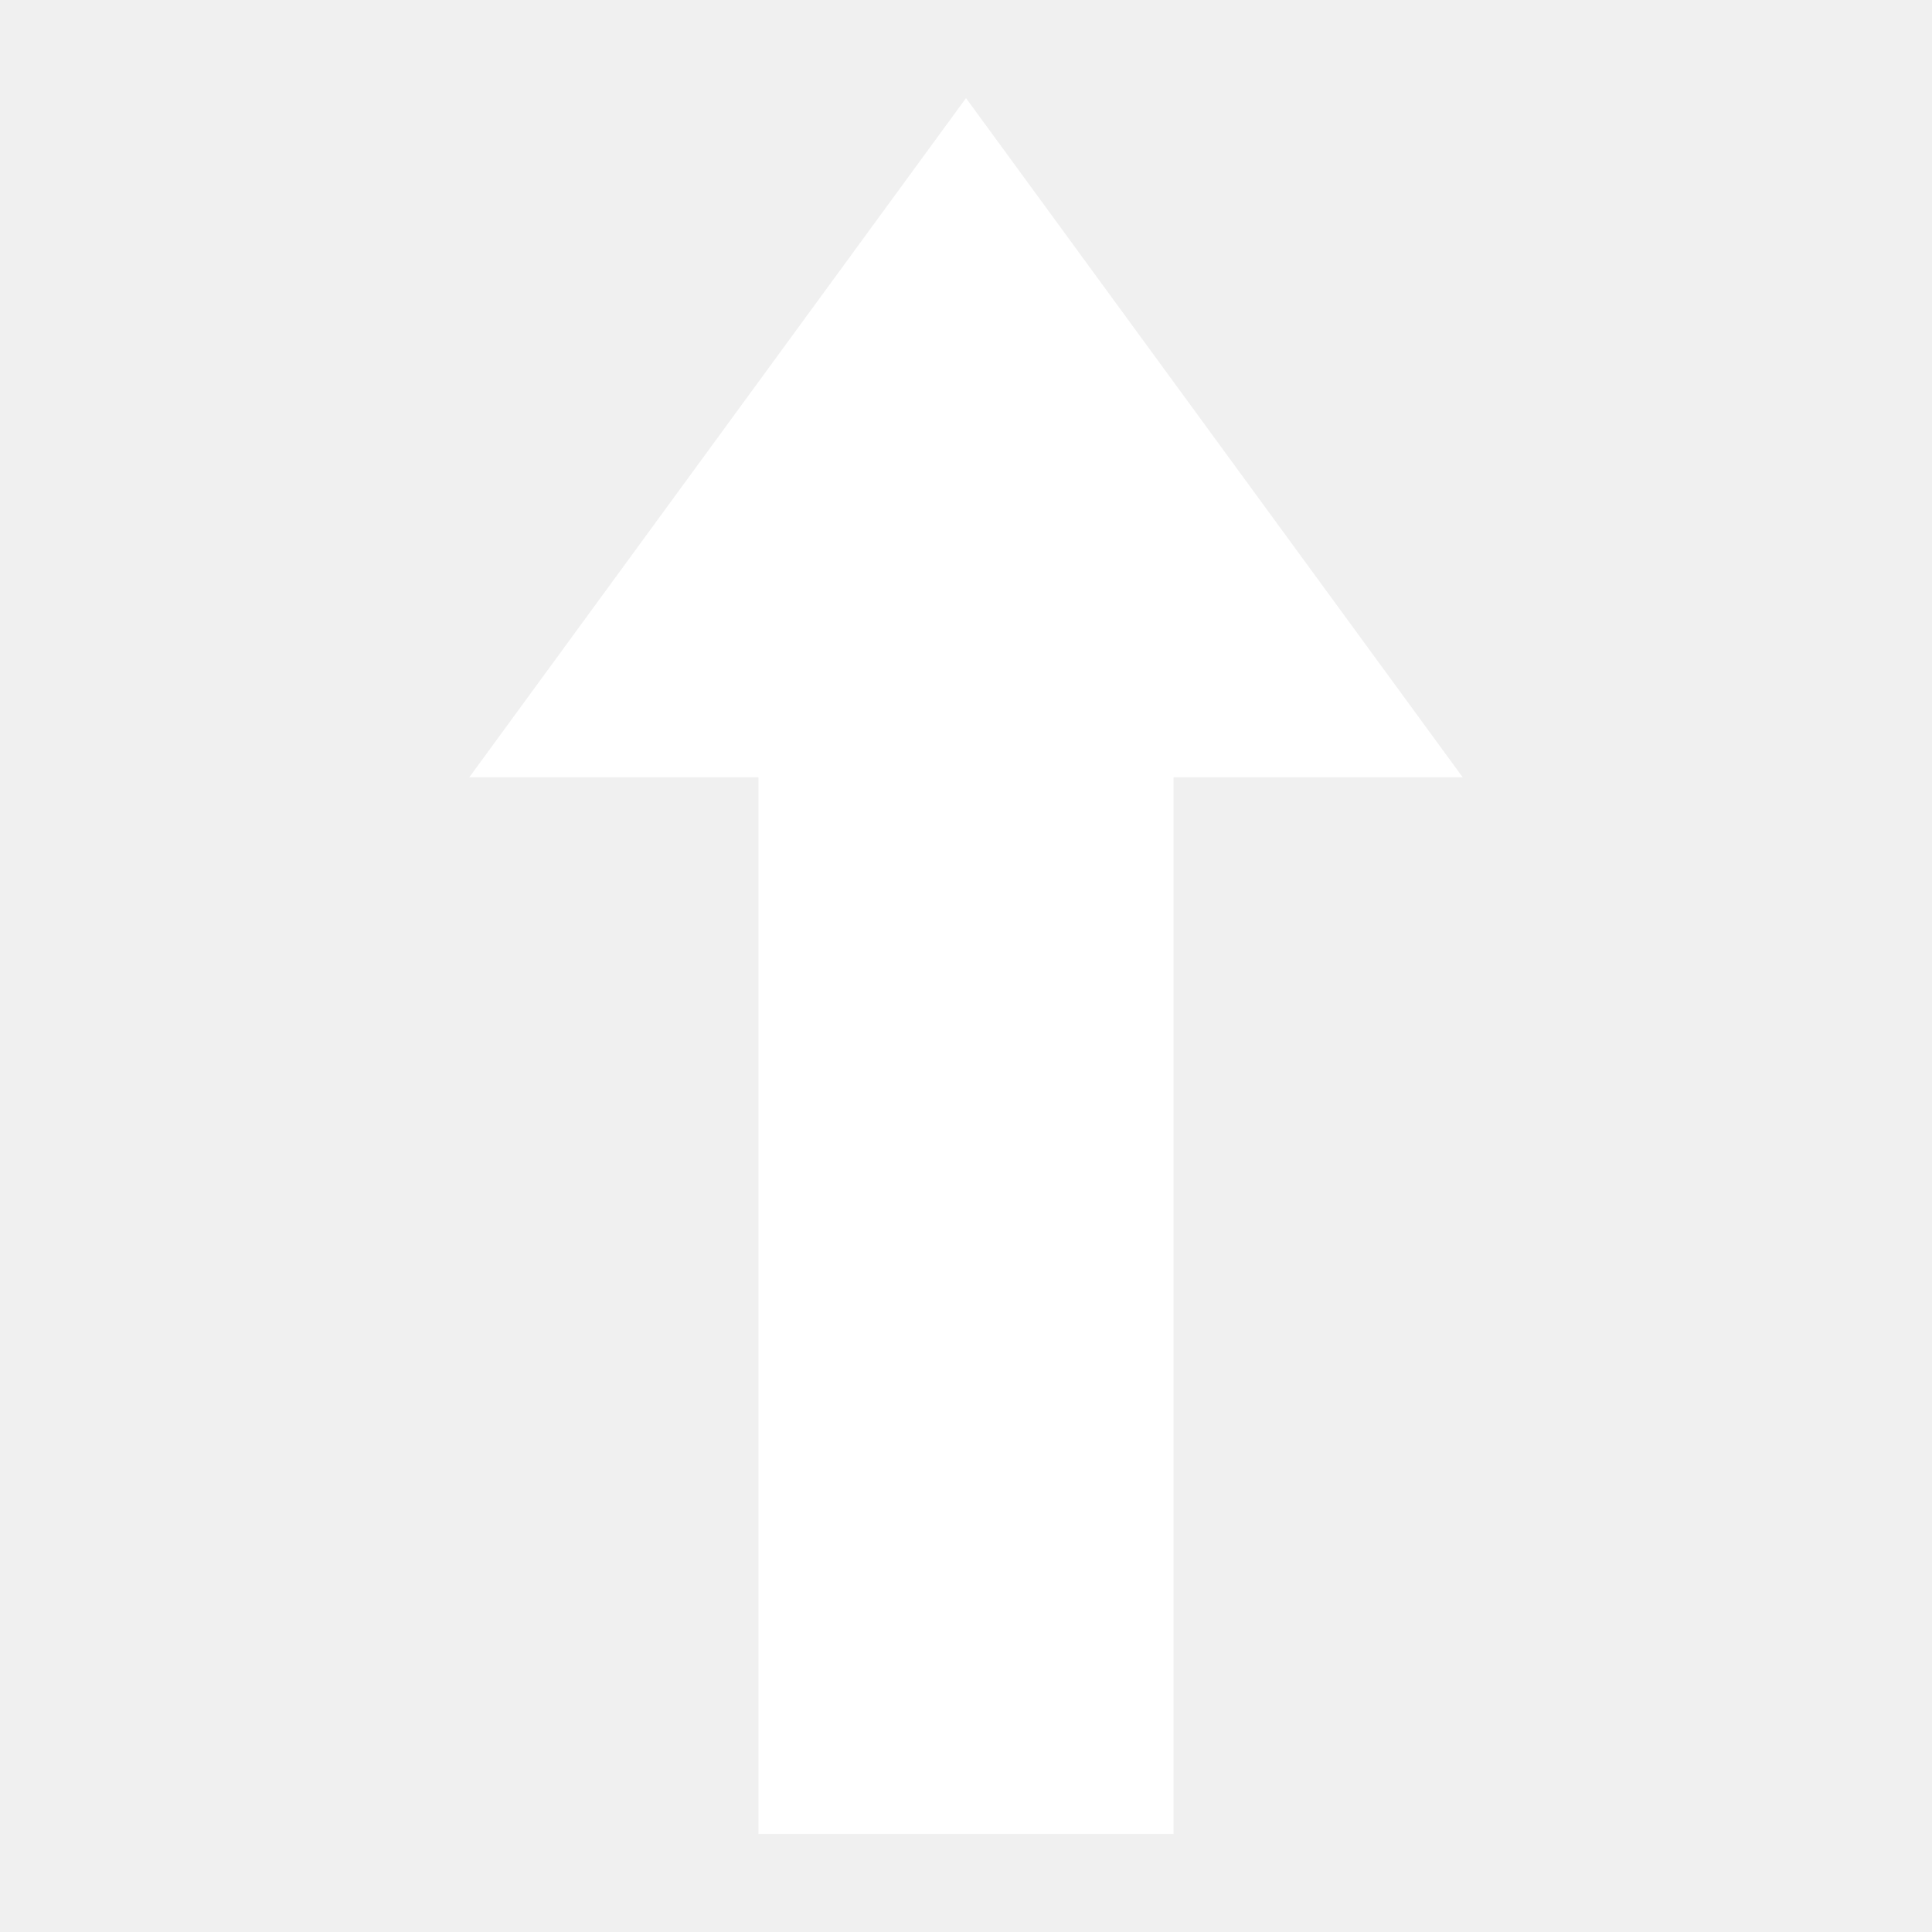
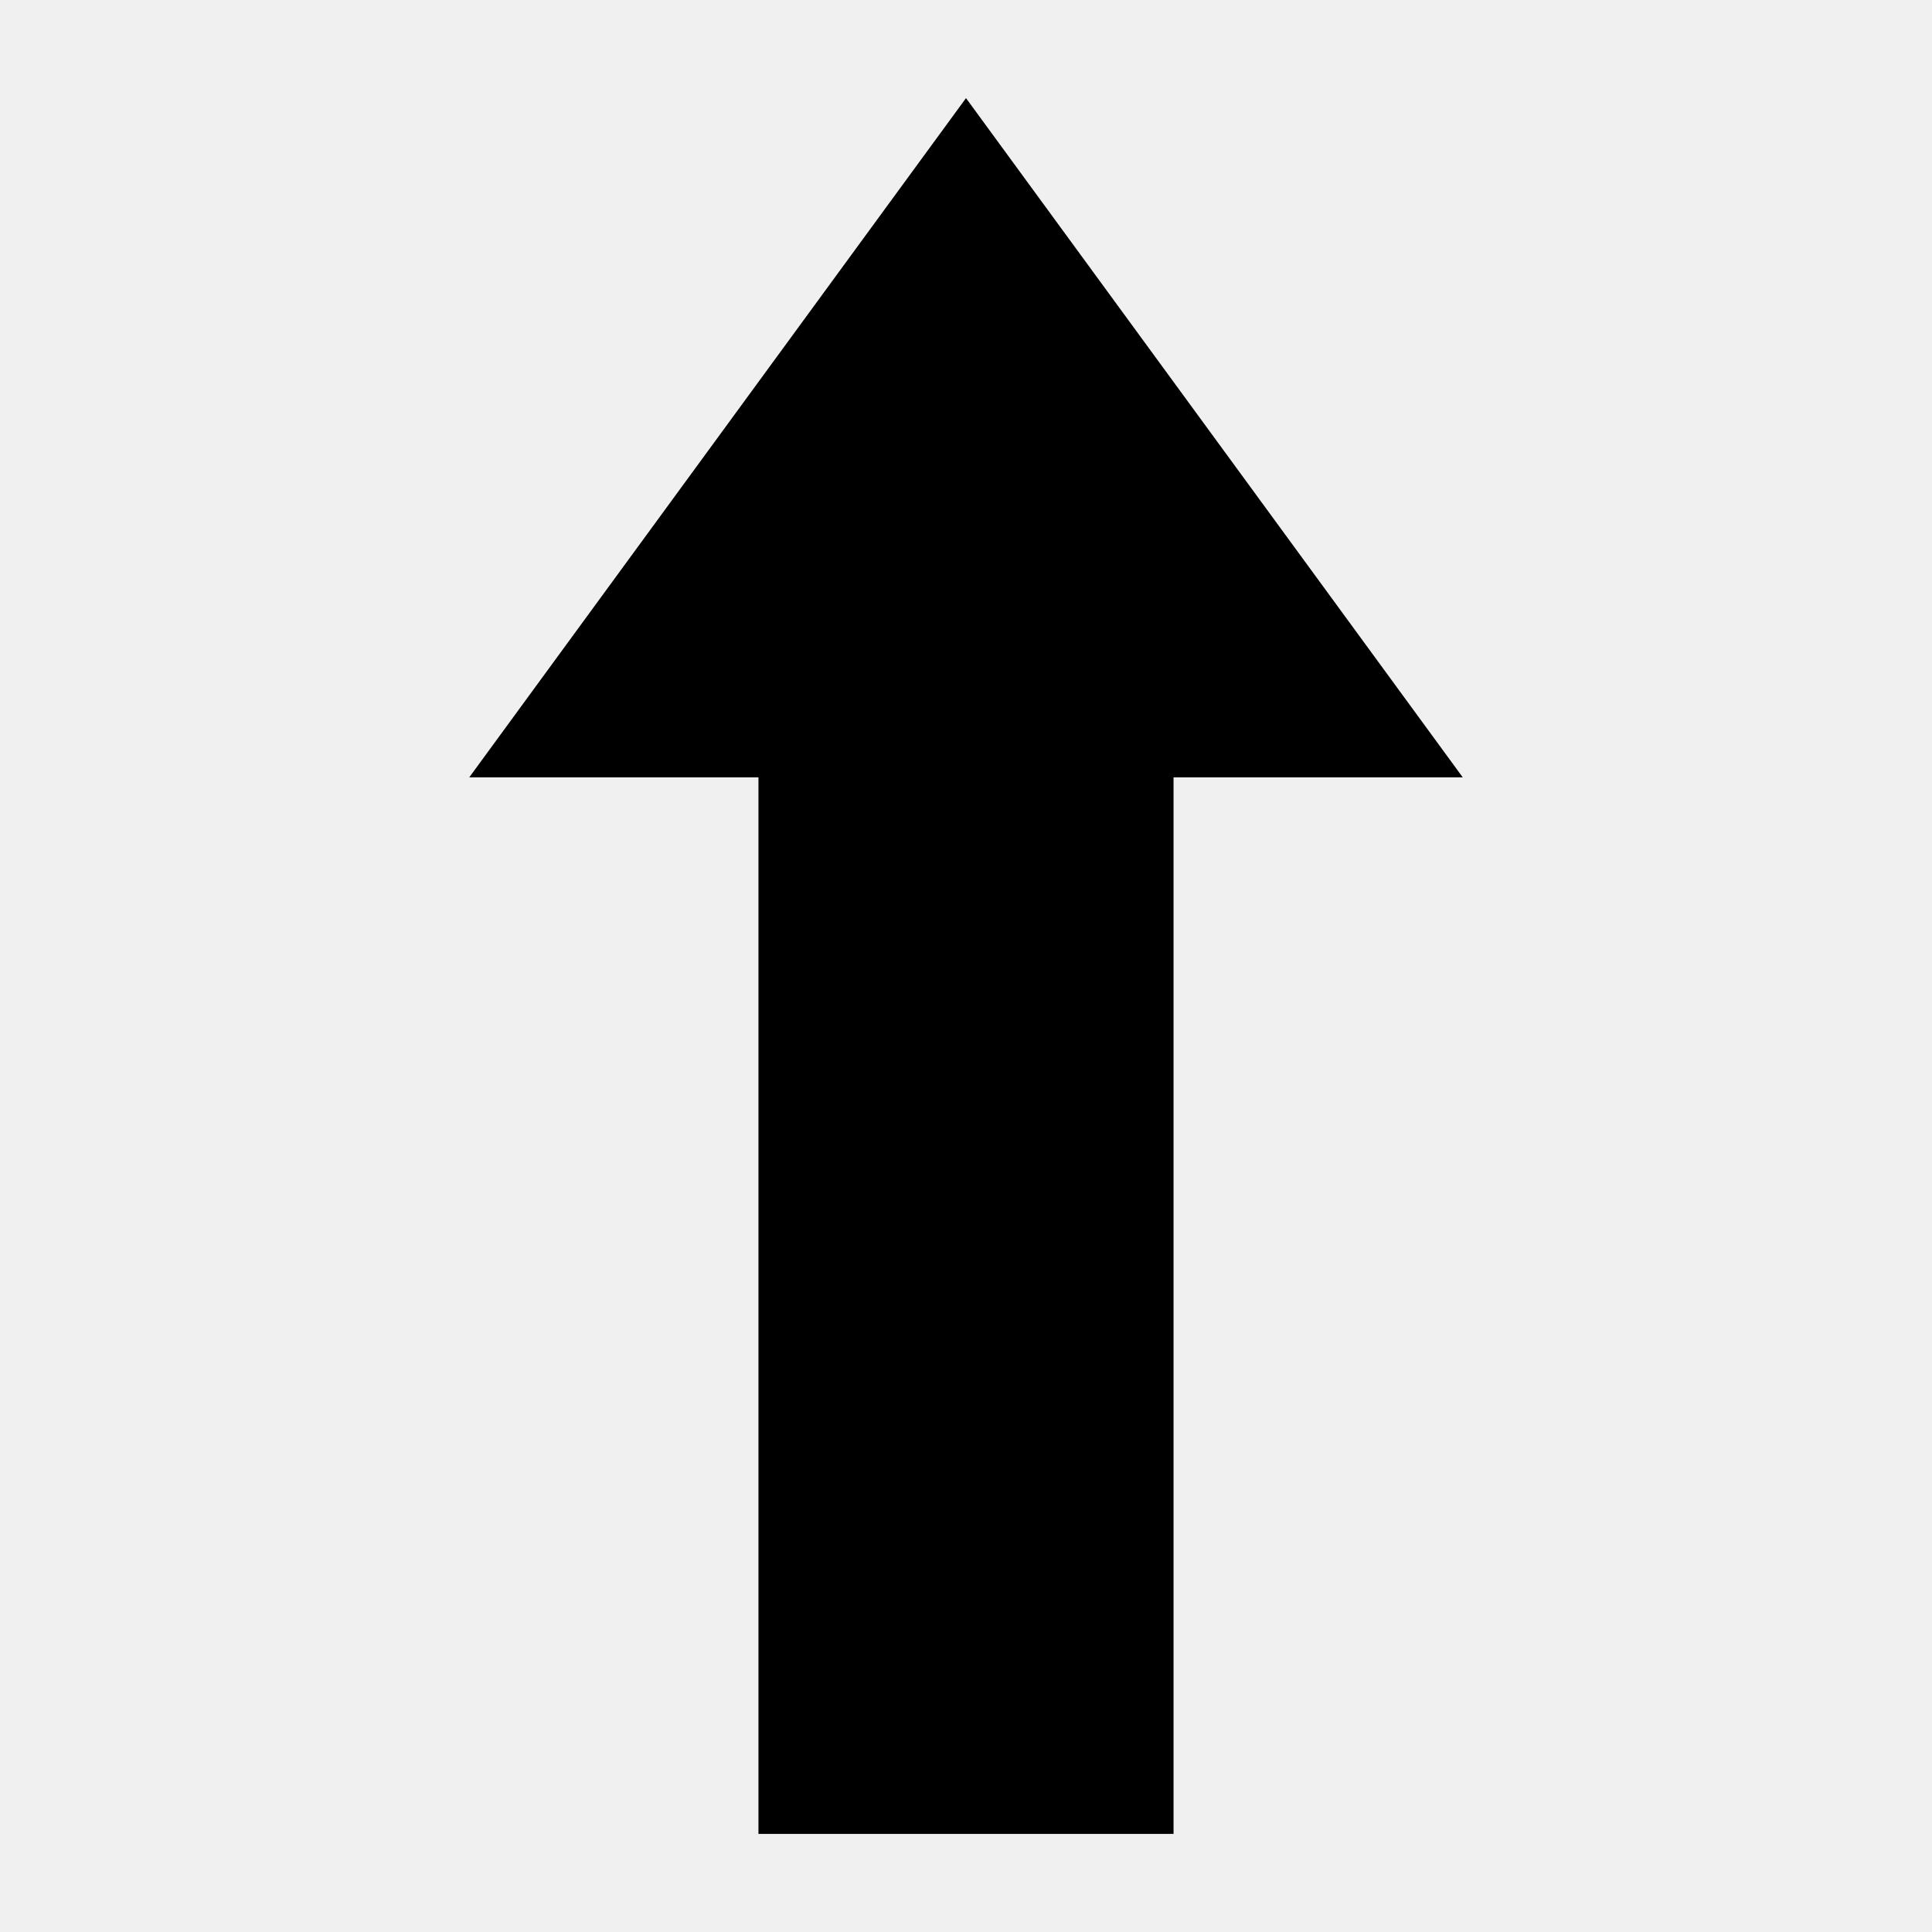
<svg xmlns="http://www.w3.org/2000/svg" version="1.1" id="Layer_2" width="512px" height="512px" viewBox="0 0 512 512" enable-background="new 0 0 512 512" xml:space="preserve">
-   <path fill="#FFFFFF" d="M124.361,206L256,26l131.639,180H311v280H201V206H124.361z" />
+   <path fill="#000000" d="M124.361,206L256,26l131.639,180H311v280H201V206H124.361z" />
</svg>
